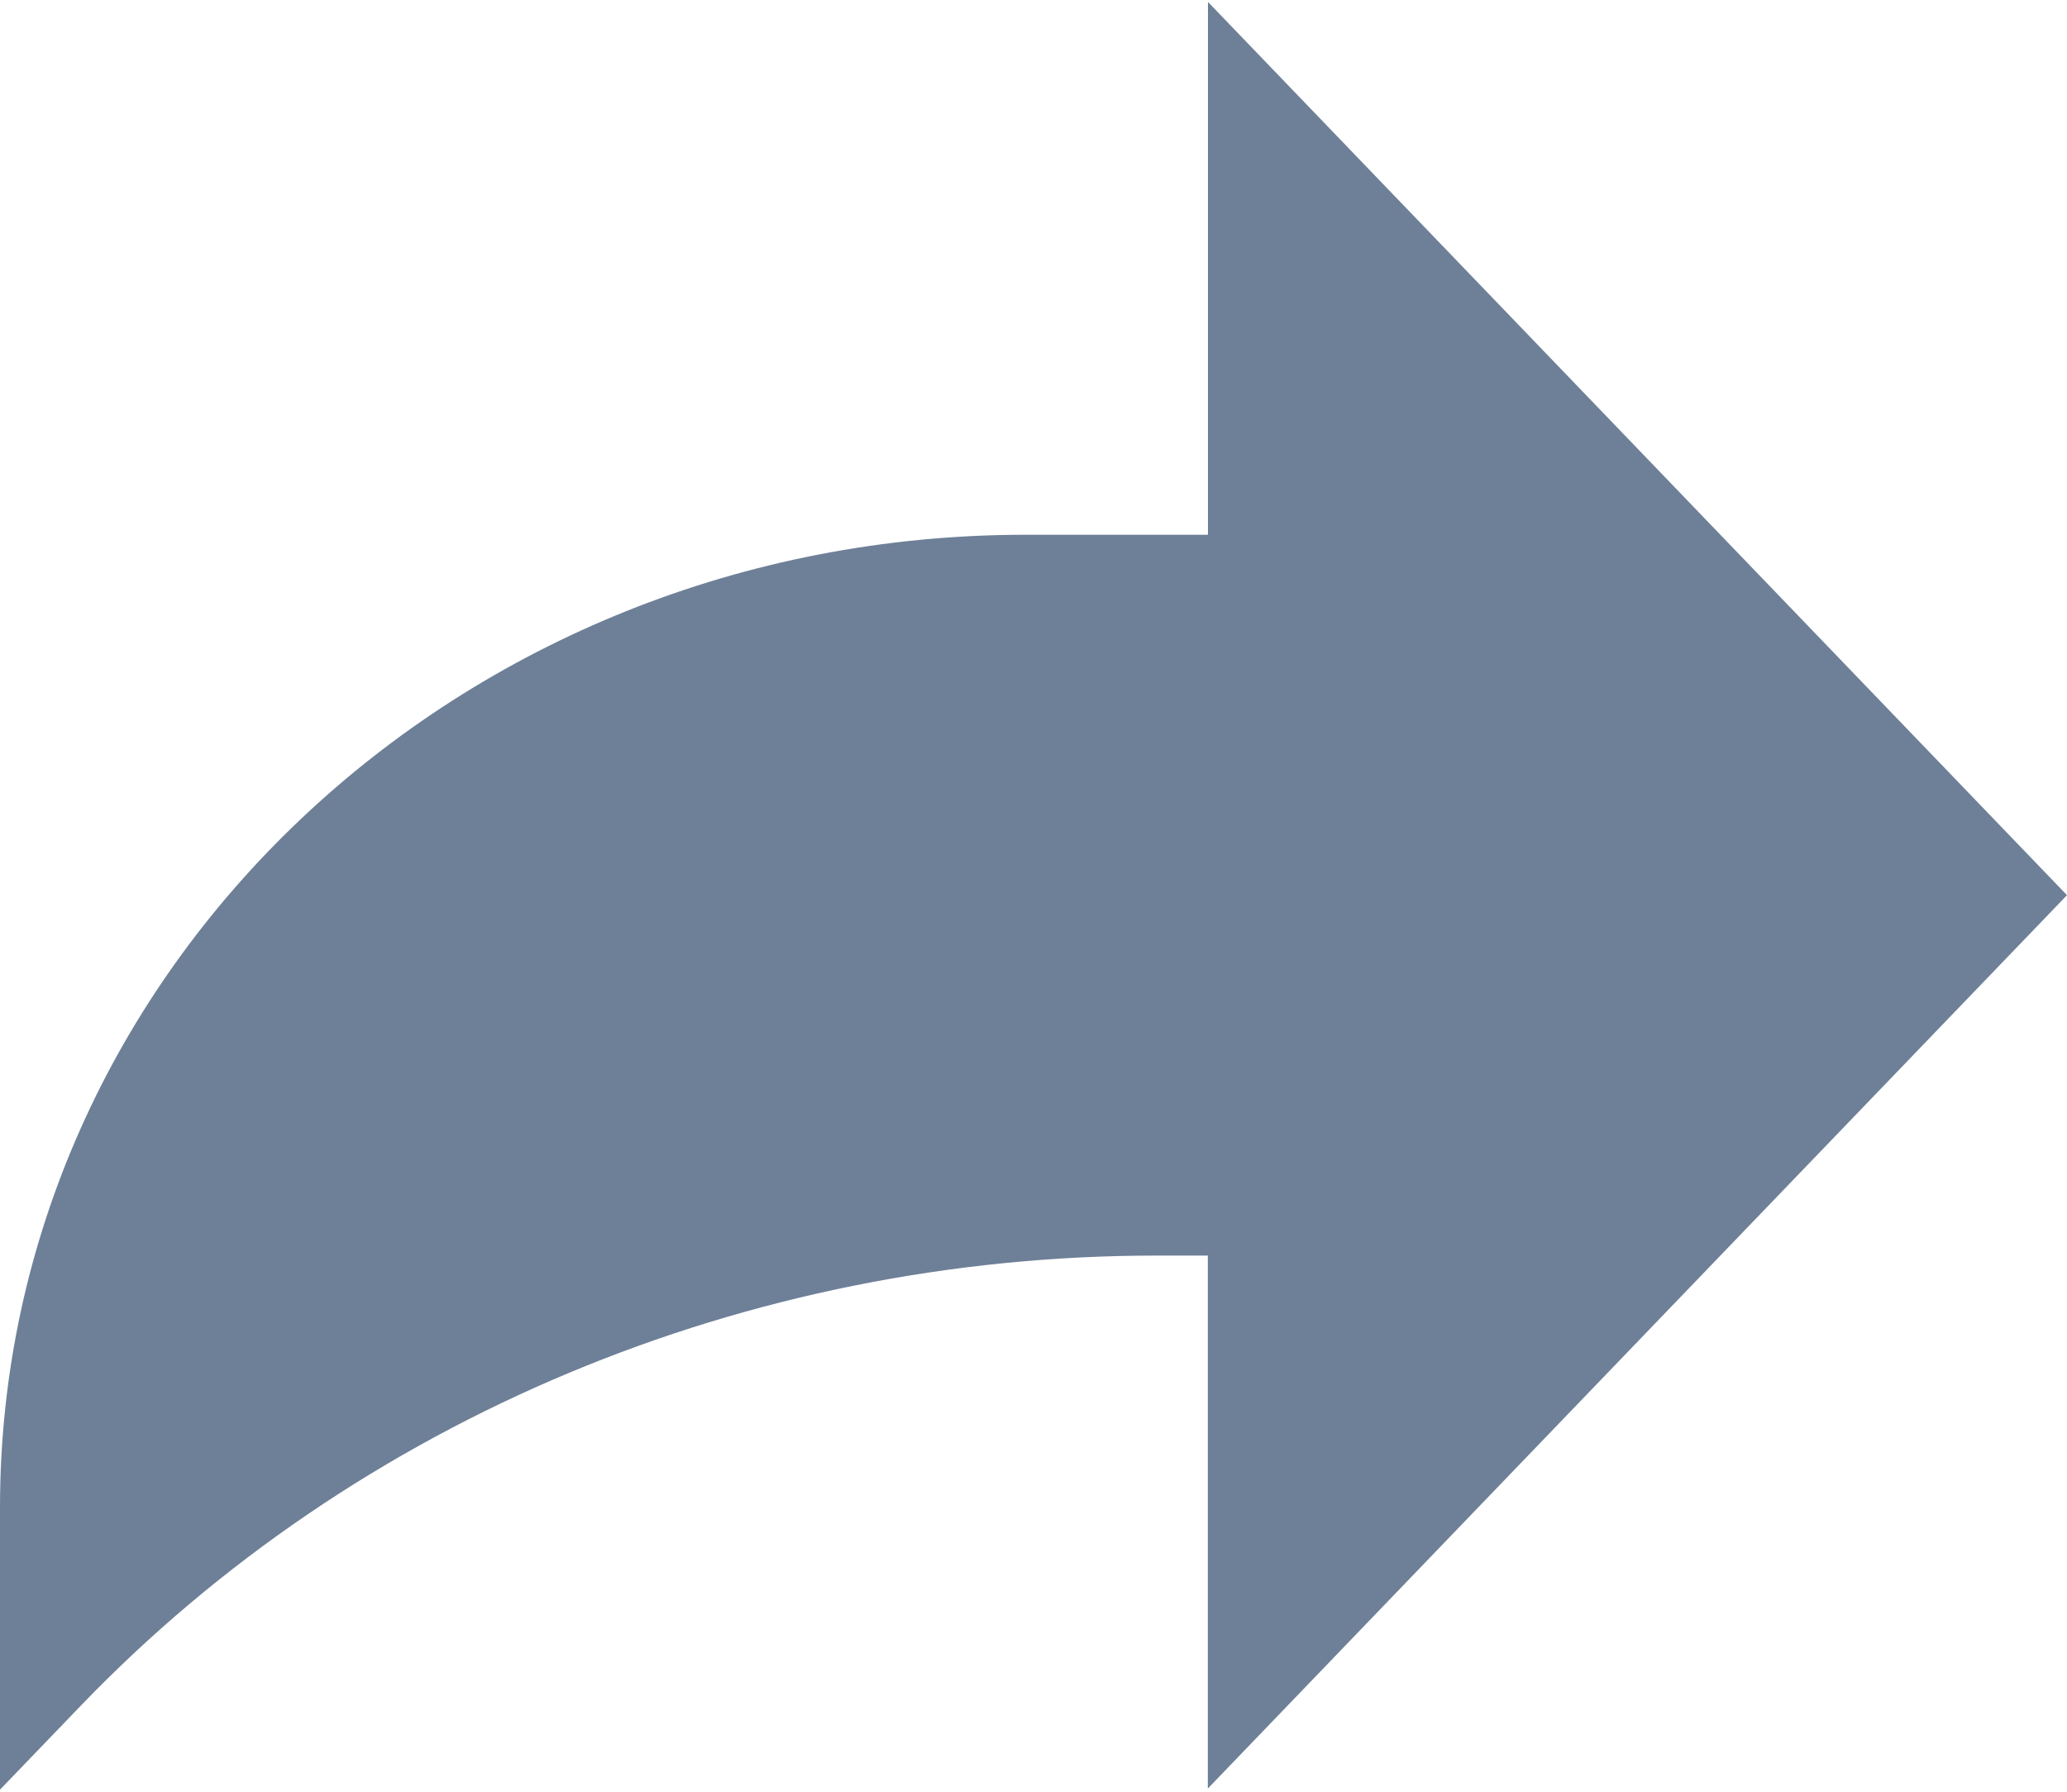
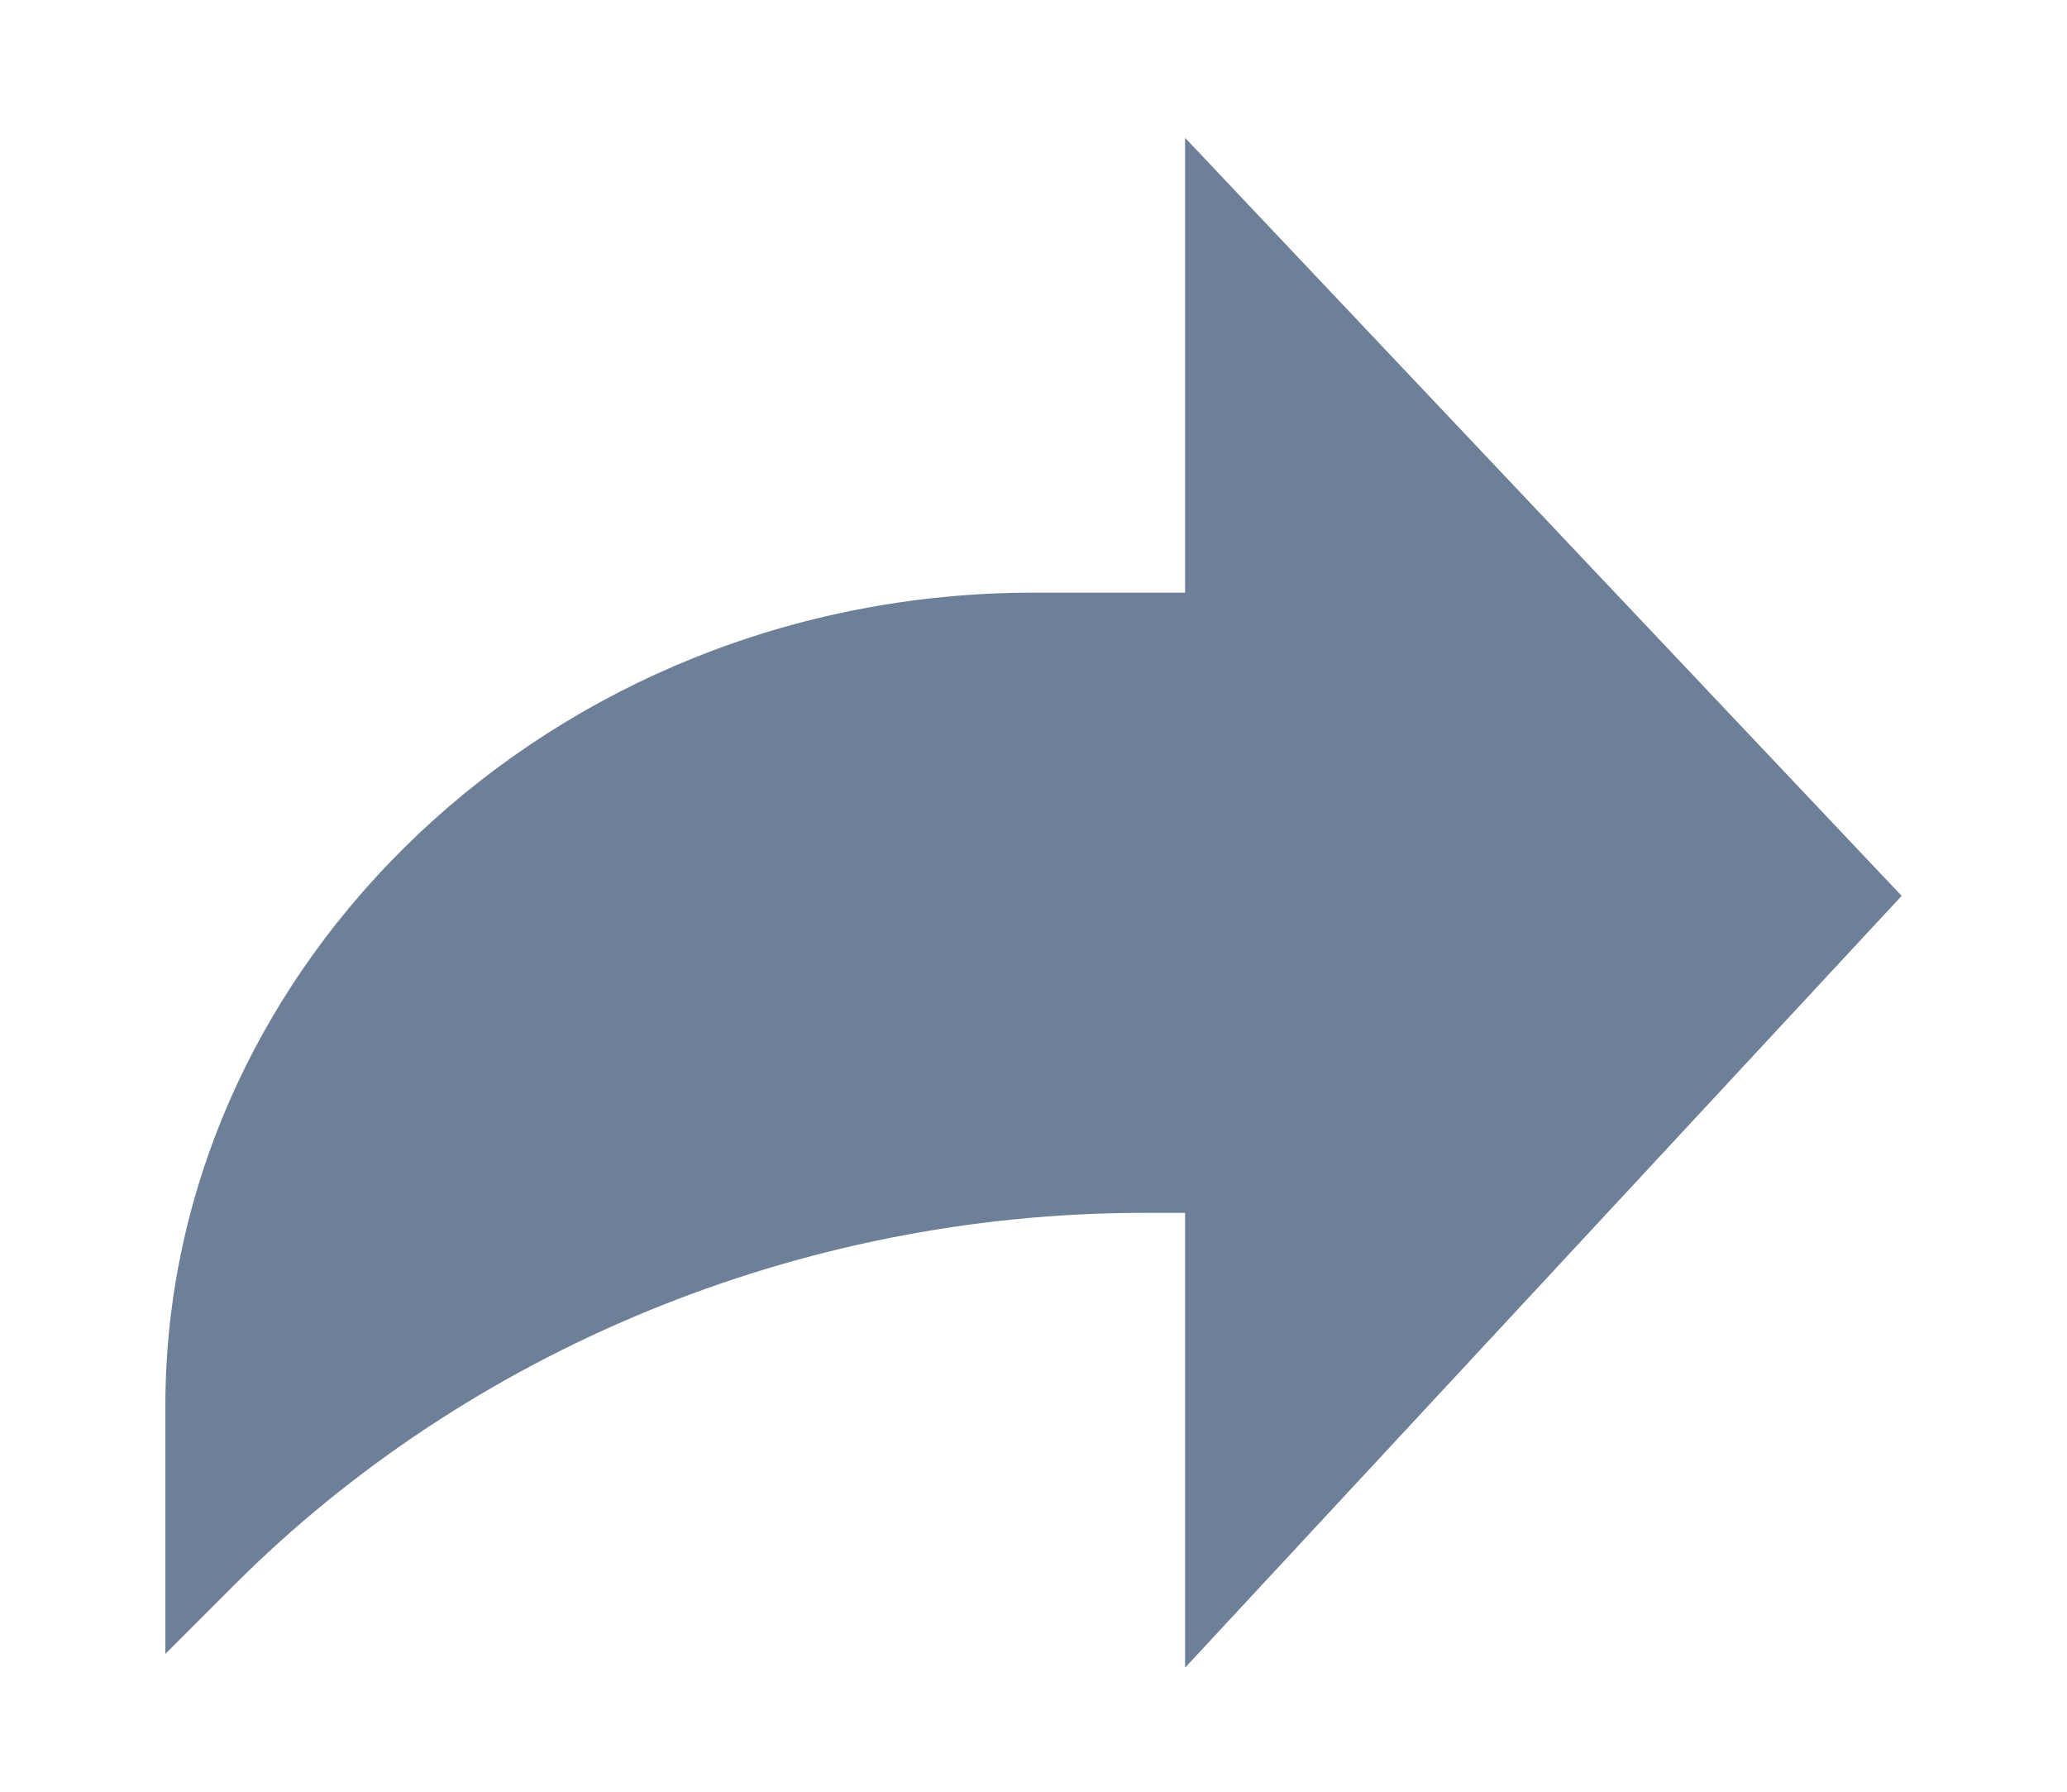
- <svg xmlns="http://www.w3.org/2000/svg" width="15" height="13">
-   <path fill="#6E8098" d="M15 6.495L8.766.014V3.88H7.441C3.33 3.88 0 7.039 0 10.936v2.049l.589-.612C2.59 10.294 5.422 9.11 8.39 9.11h.375v3.867L15 6.495z" />
+ <svg xmlns="http://www.w3.org/2000/svg" version="1.1" id="Layer_1" x="0px" y="0px" viewBox="0 0 15 13" style="enable-background:new 0 0 15 13;" xml:space="preserve">
+   <style type="text/css">
+ 	.st0{fill:#6E8098;}
+ </style>
+   <path class="st0" d="M13.8,6.5L8.6,1v3.3H7.5C4,4.3,1.2,7,1.2,10.2V12l0.5-0.5c1.7-1.7,4.1-2.7,6.6-2.7h0.3v3.3L13.8,6.5z" />
</svg>
